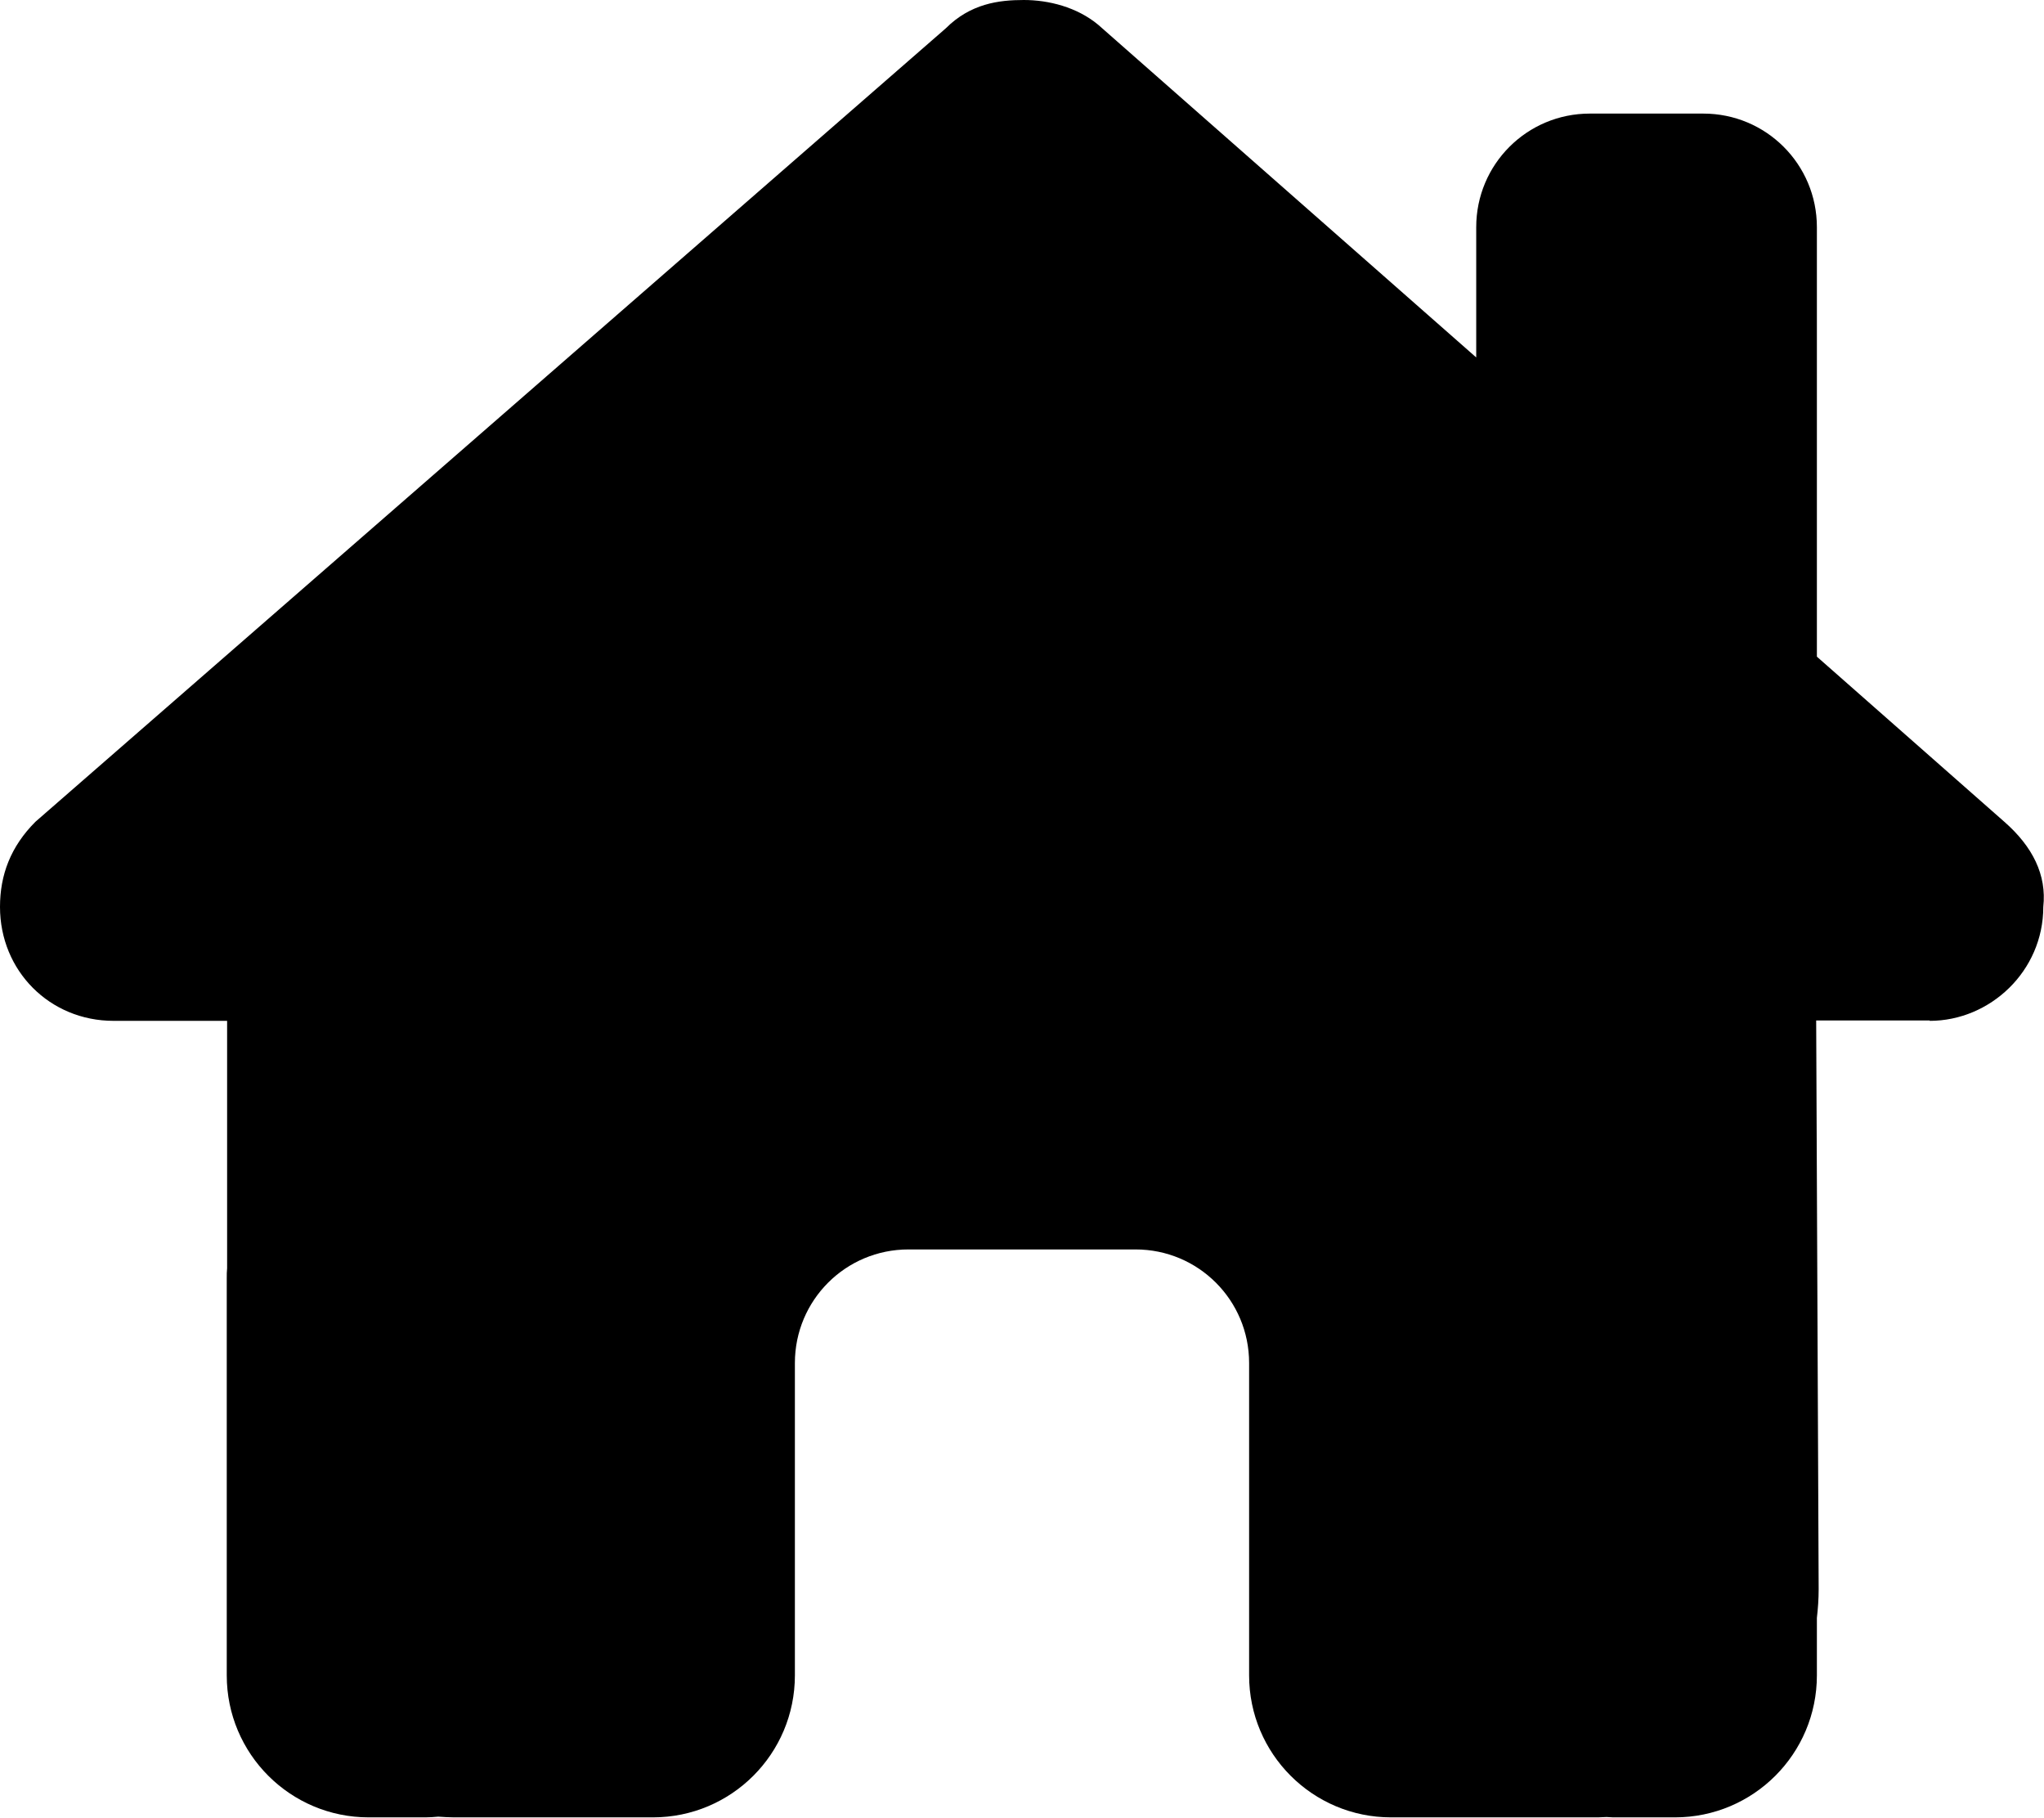
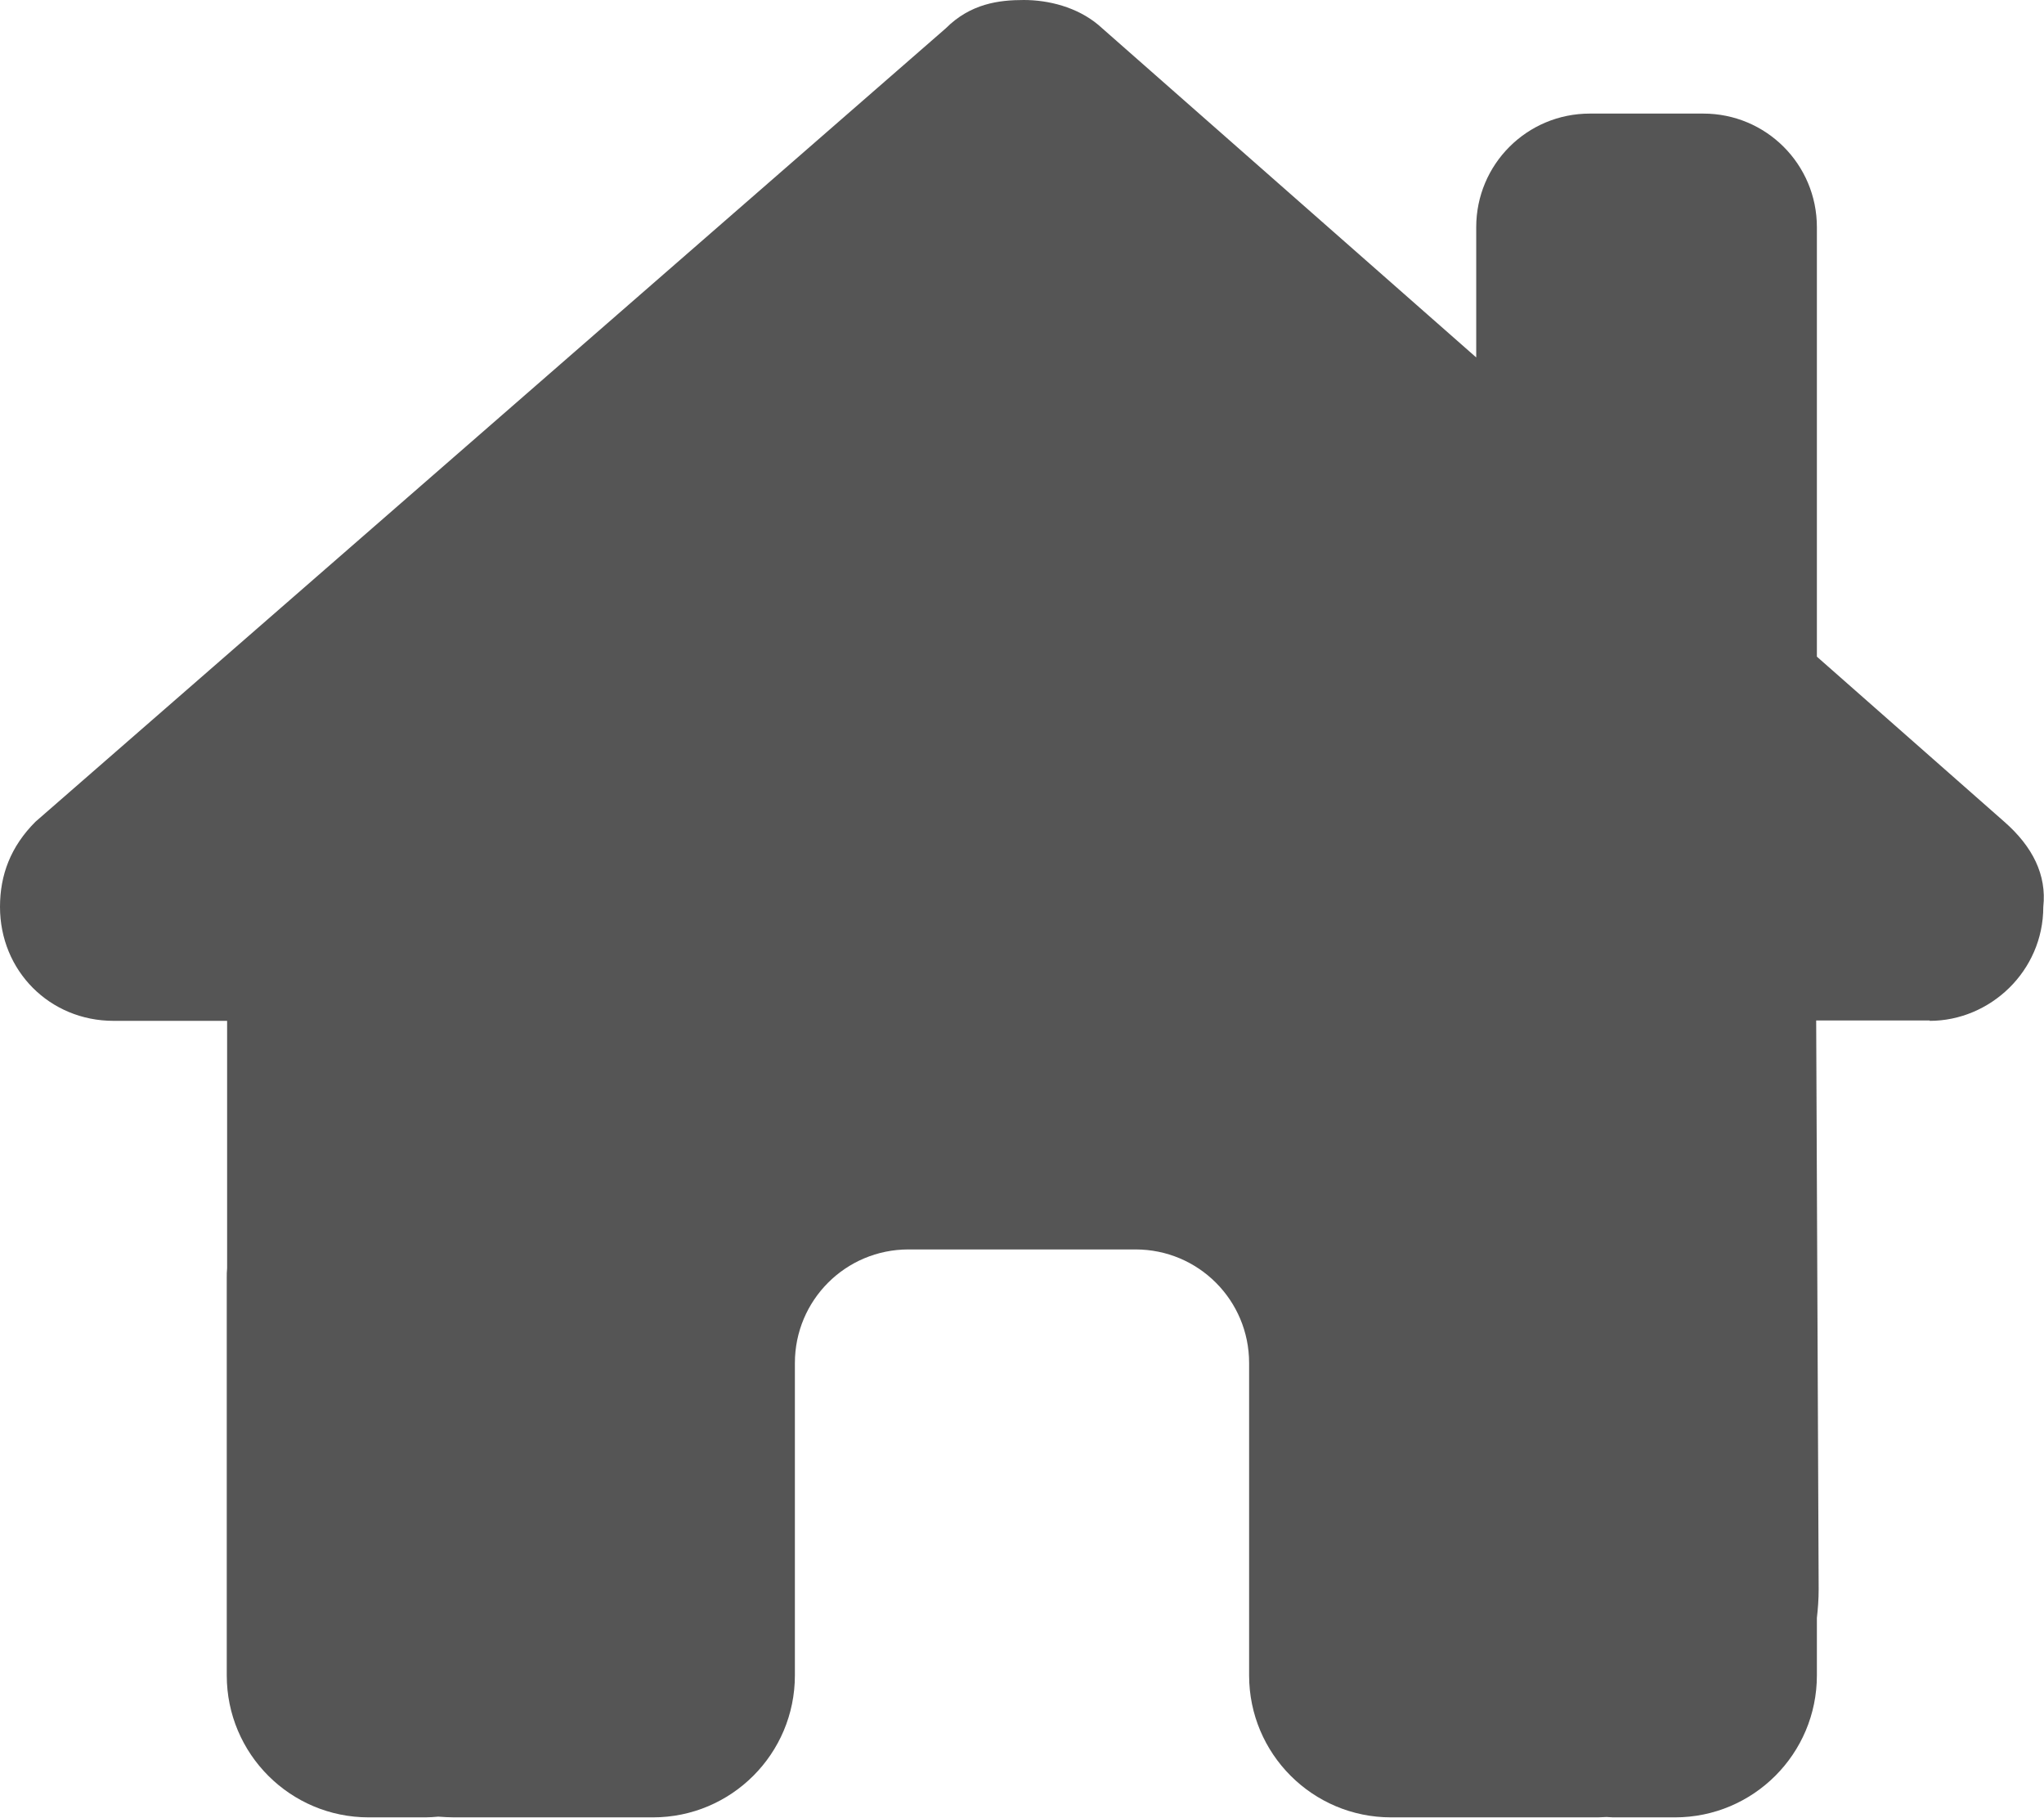
- <svg xmlns="http://www.w3.org/2000/svg" class="icon" style="width: 1.125em;height: 1em;vertical-align: middle;fill: currentColor;overflow: hidden;" viewBox="0 0 1152 1024" version="1.1" p-id="688">
+ <svg xmlns="http://www.w3.org/2000/svg" class="icon" style="width: 1.125em;height: 1em;vertical-align: middle;fill: #555555;overflow: hidden;" viewBox="0 0 1152 1024" version="1.1" p-id="688">
  <path d="M1087.6 575.2c34 0 64-28 64-64.2 2-18-6-34-22-48L1024 370V128c0-35.4-28.6-64-64-64h-64c-35.4 0-64 28.6-64 64v73.4L619 14C607 4 591 0 577 0s-30 2-44 16L20 463C6 477 0 493 0 511c0 36 28 64.2 64 64.2h64v139.4c-0.2 1.8-0.2 3.6-0.2 5.6V944c0 44.2 35.8 80 80 80h32c2.4 0 4.8-0.2 7.2-0.4 3 0.2 6 0.4 9 0.4h112c44.2 0 80-35.8 80-80V768c0-35.4 28.6-64 64-64h128c35.4 0 64 28.6 64 64v176c0 44.2 35.8 80 80 80h113c2.8 0 5.6 0 8.4-0.2 2.2 0.2 4.4 0.2 6.6 0.2h32c44.2 0 80-35.8 80-80v-32.4c0.6-5.2 1-10.6 1-16.2l-1.4-320.4h64z" p-id="689" />
</svg>
